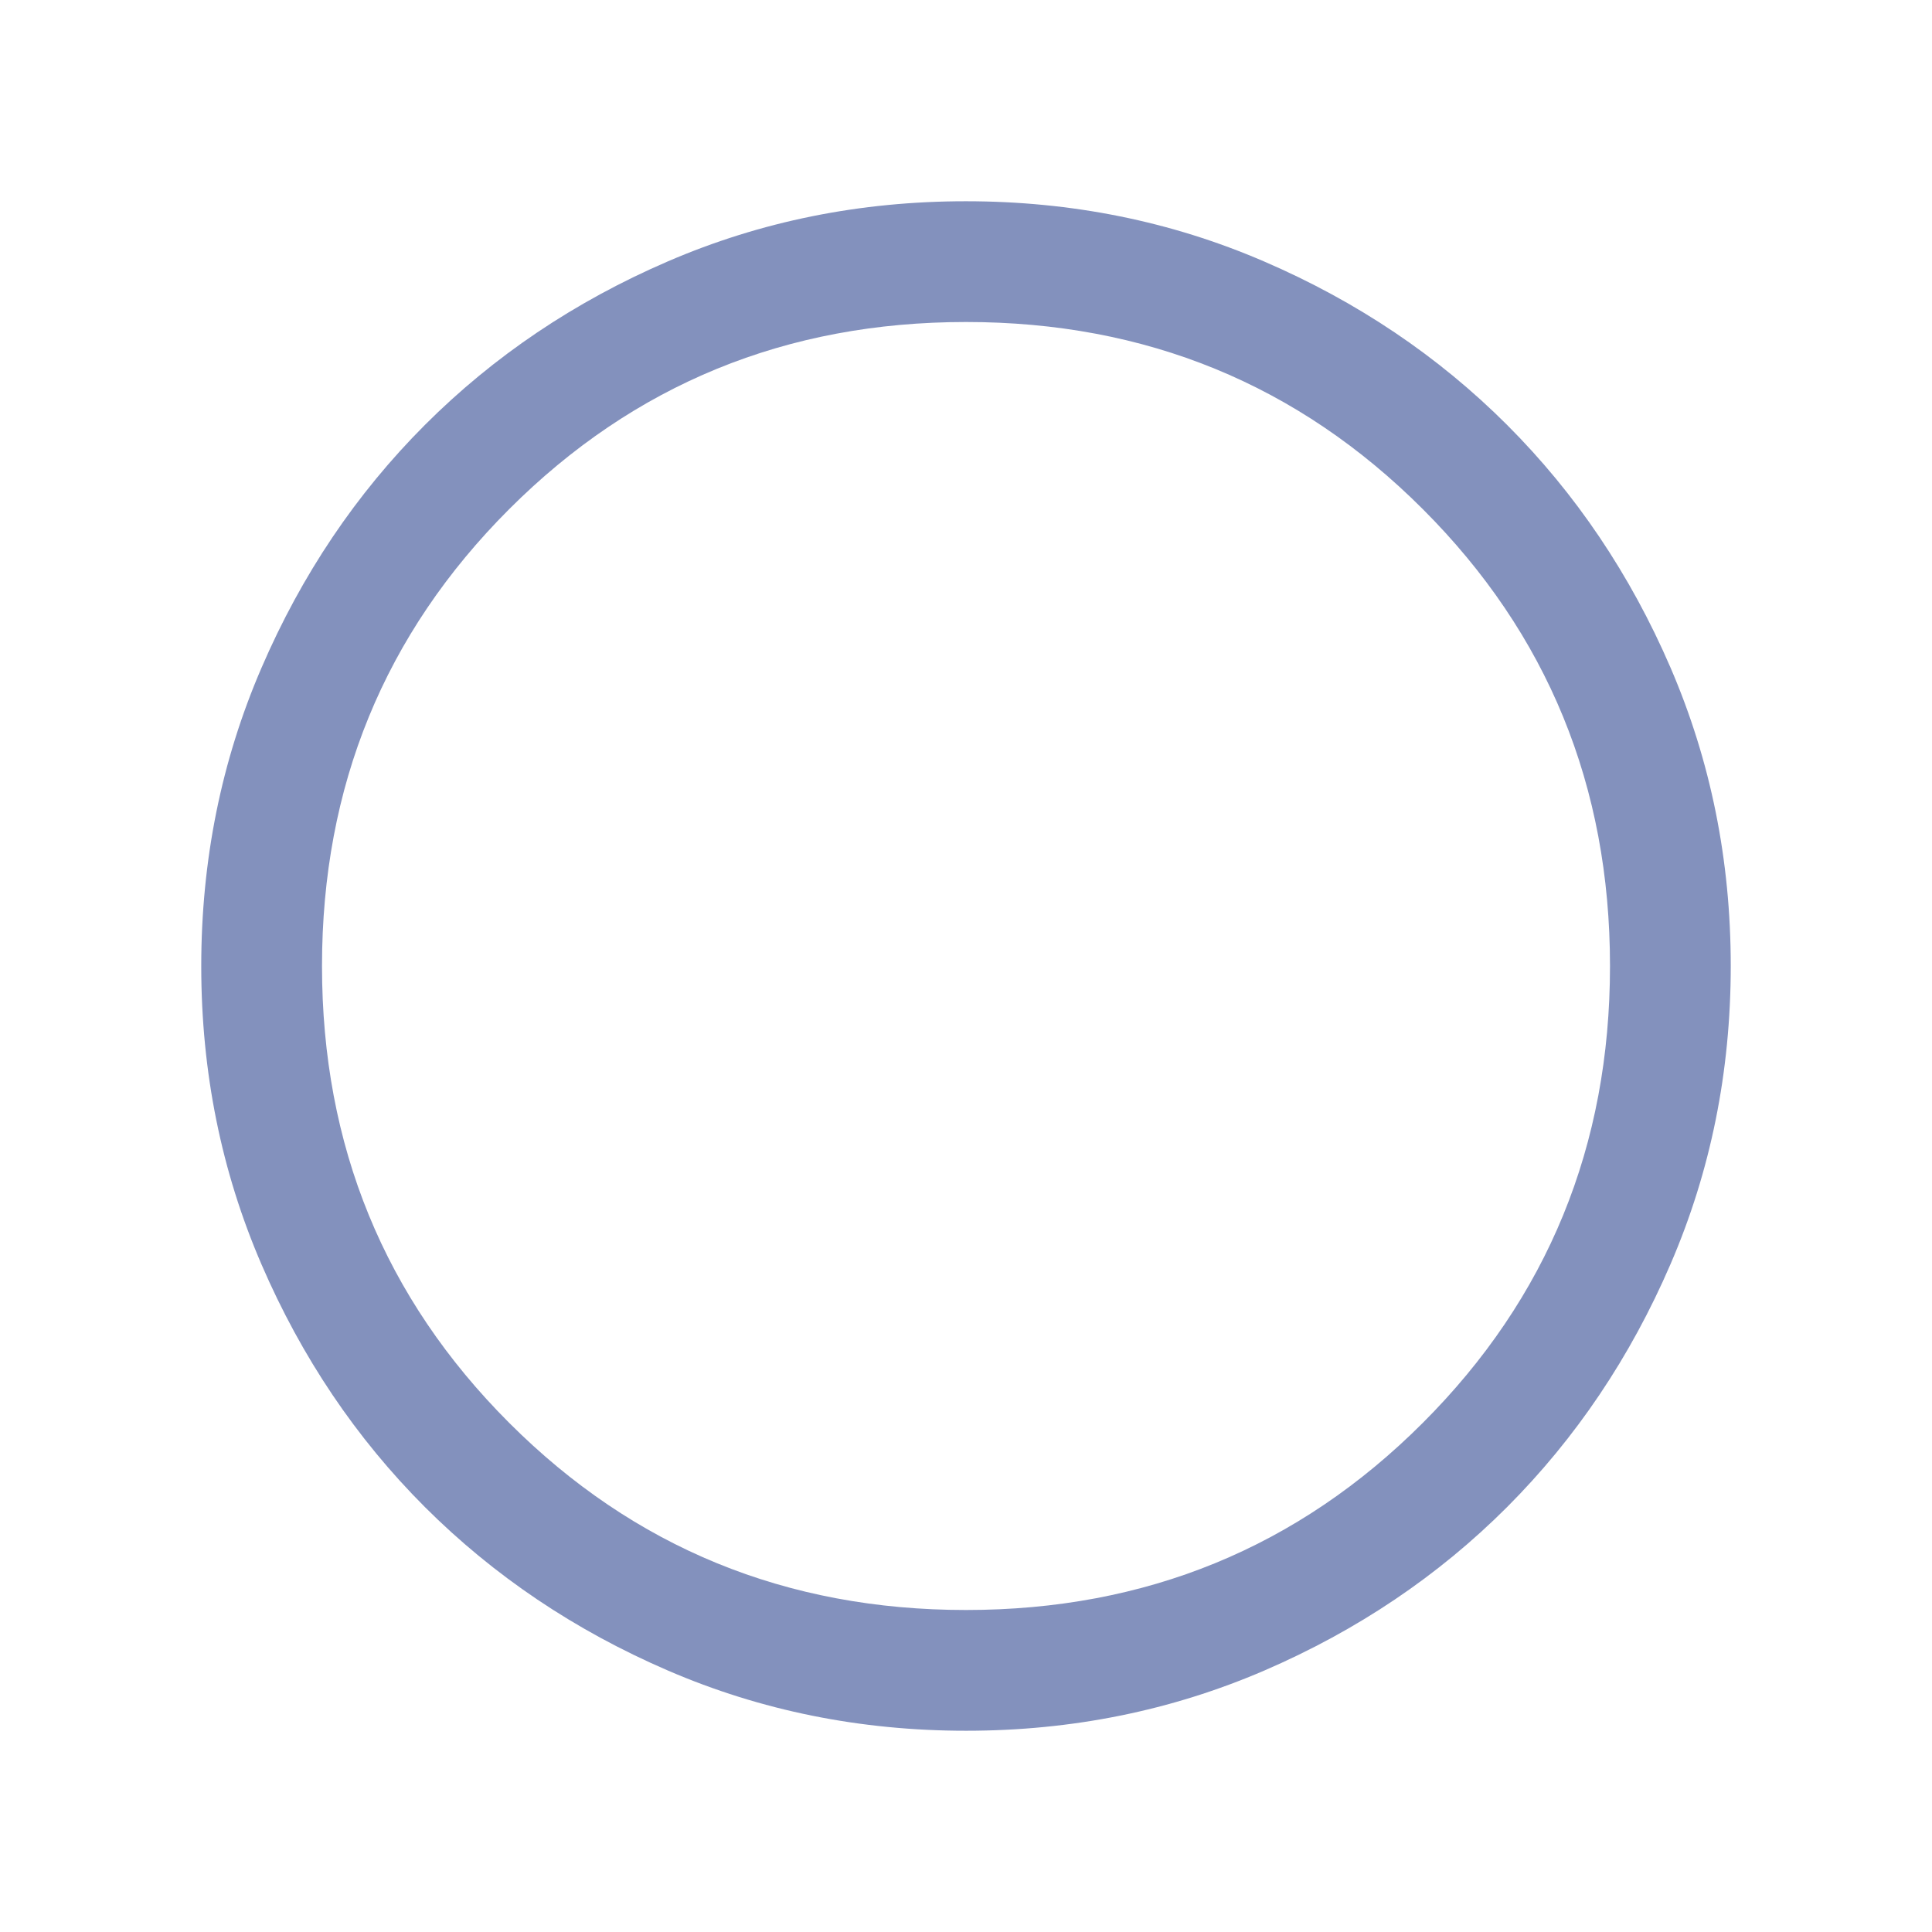
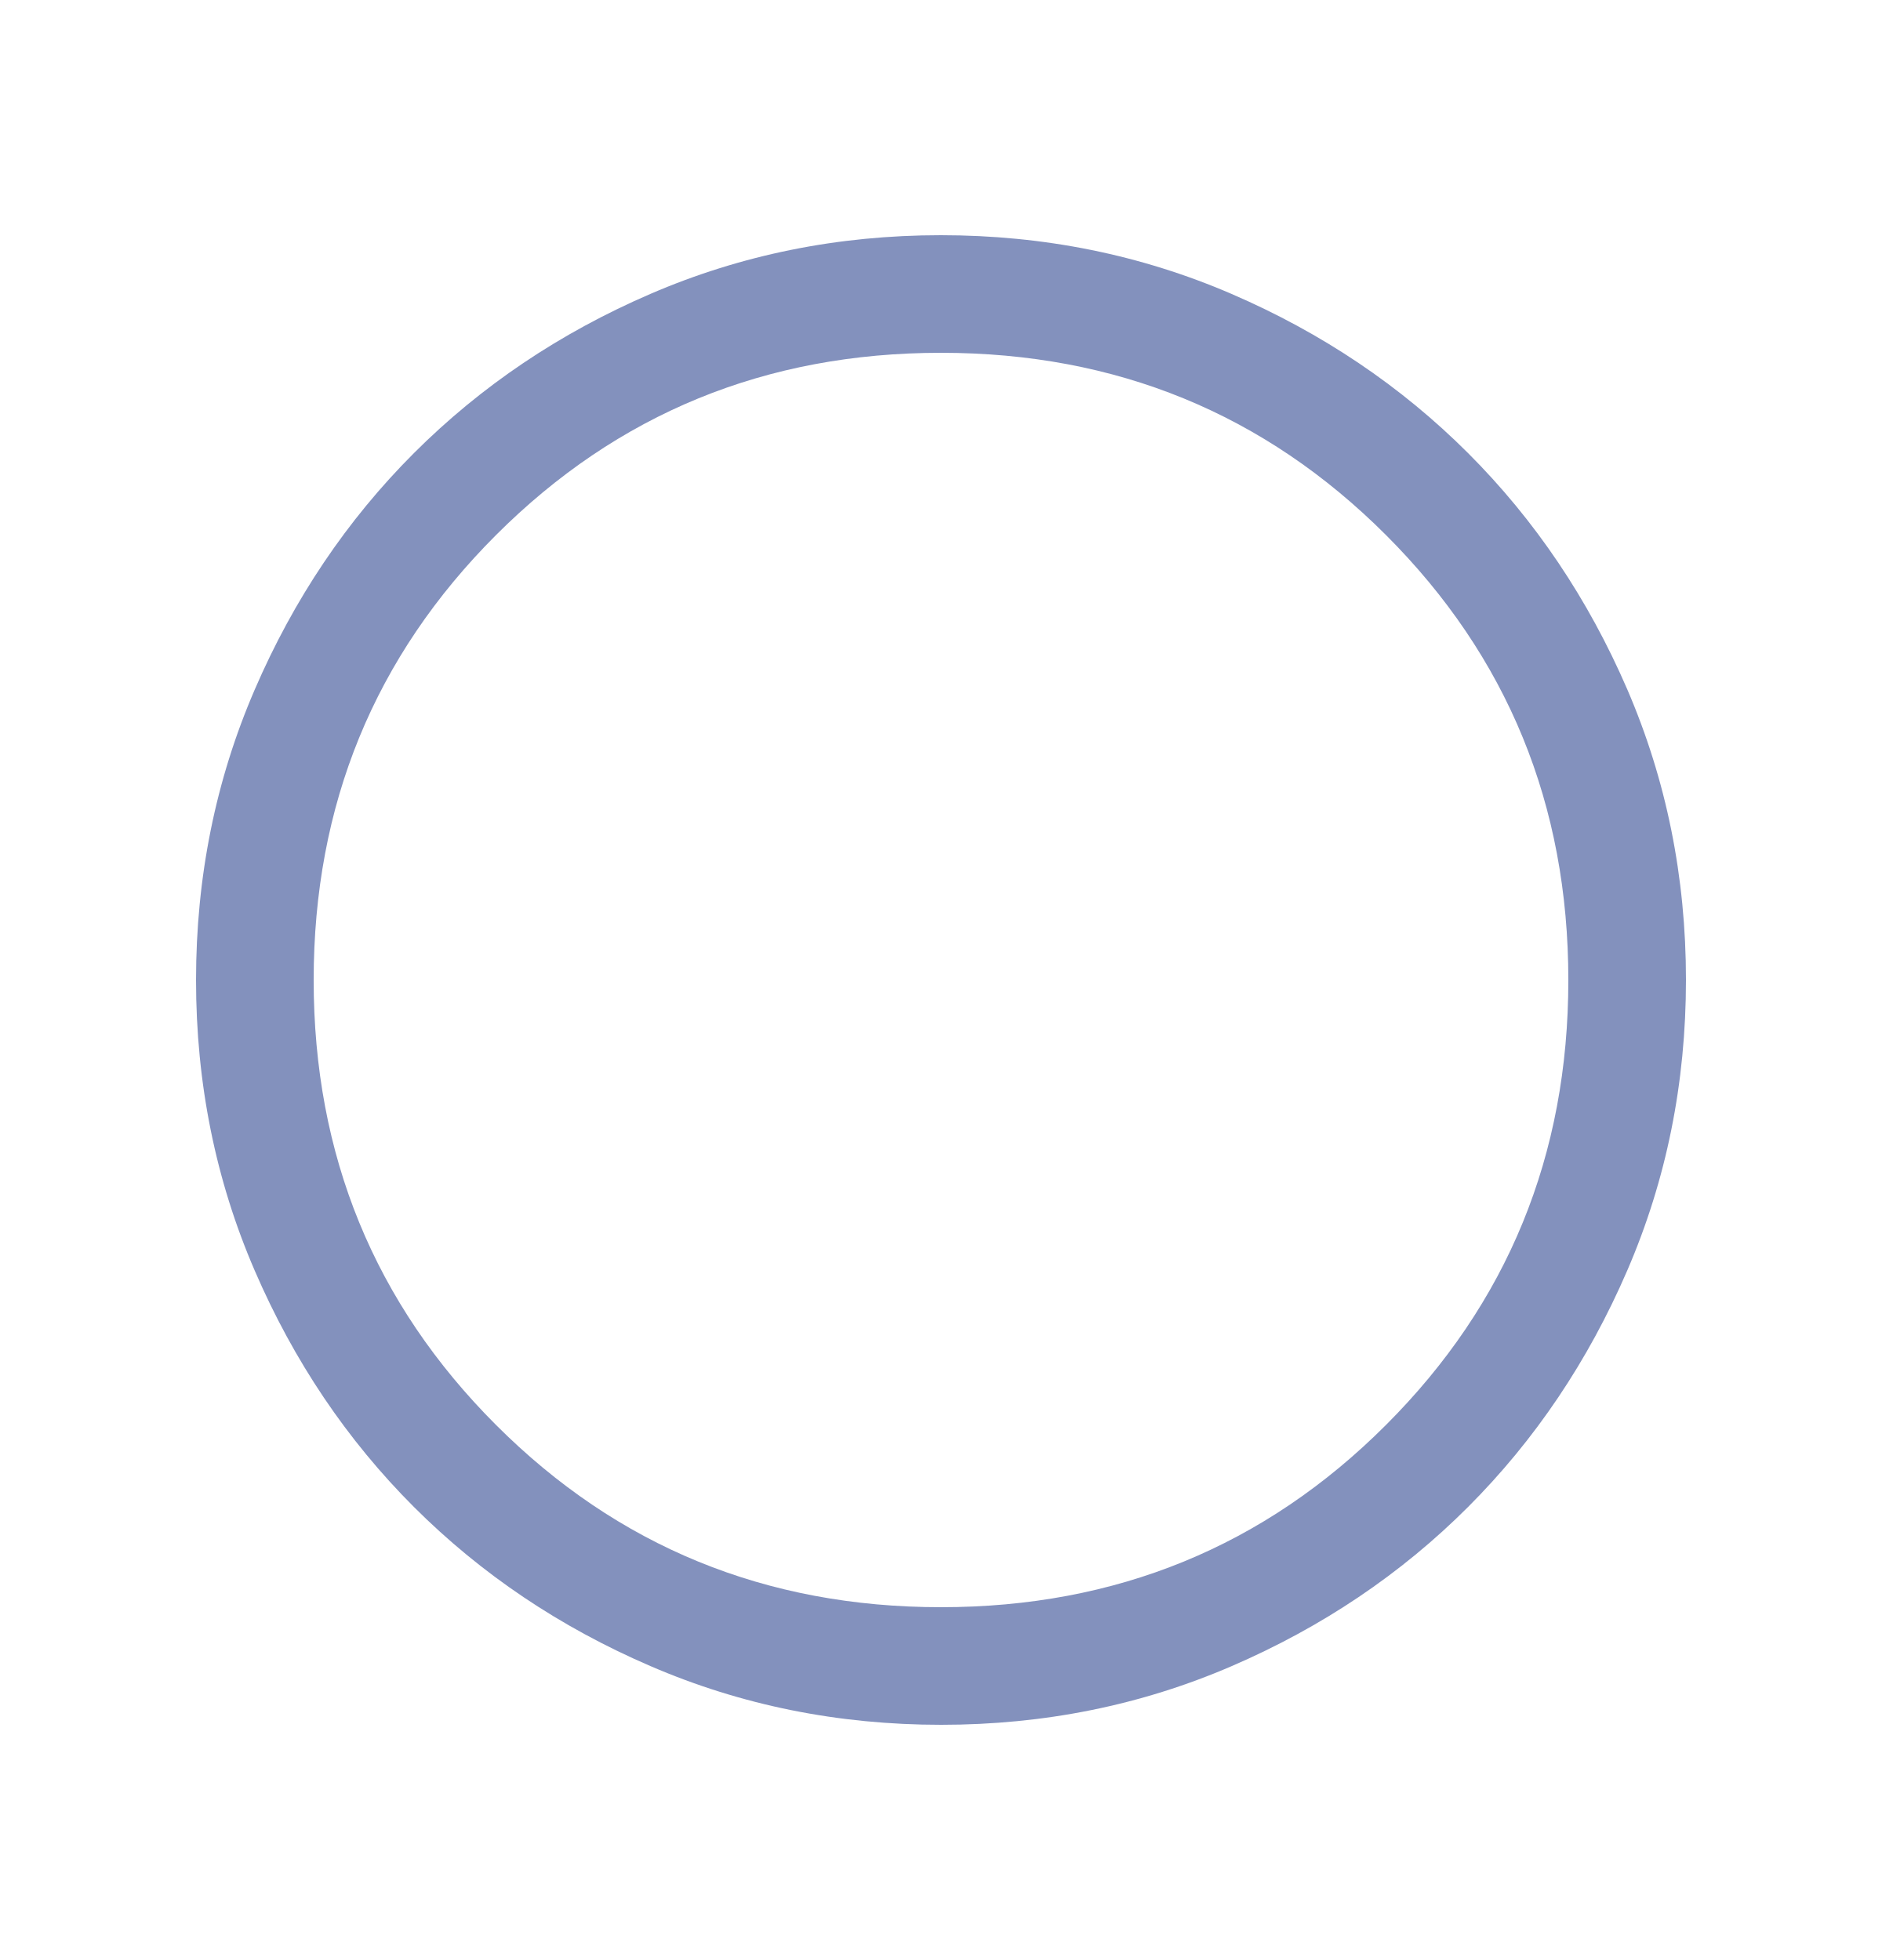
- <svg xmlns="http://www.w3.org/2000/svg" width="24" height="24" viewBox="0 0 24 24" fill="none">
-   <mask id="mask0_4307_163005" style="mask-type:alpha" maskUnits="userSpaceOnUse" x="0" y="0" width="24" height="24">
-     <rect width="24" height="24" fill="#D9D9D9" />
+ <svg xmlns="http://www.w3.org/2000/svg" width="24" height="25" viewBox="0 0 24 25" fill="none">
+   <mask id="mask0_4307_163005" style="mask-type:alpha" maskUnits="userSpaceOnUse" x="0" y="0" width="24" height="25">
+     <rect y="0.5" width="24" height="24" fill="#D9D9D9" />
  </mask>
  <g mask="url(#mask0_4307_163005)">
-     <path d="M12.002 21.5C10.688 21.5 9.453 21.251 8.297 20.752C7.14 20.253 6.135 19.576 5.279 18.722C4.424 17.867 3.747 16.862 3.248 15.706C2.749 14.55 2.5 13.316 2.5 12.002C2.5 10.688 2.749 9.453 3.248 8.297C3.747 7.14 4.423 6.135 5.278 5.279C6.133 4.424 7.138 3.747 8.294 3.248C9.45 2.749 10.684 2.5 11.998 2.5C13.312 2.5 14.547 2.749 15.703 3.248C16.86 3.747 17.865 4.423 18.721 5.278C19.576 6.133 20.253 7.138 20.752 8.294C21.25 9.45 21.5 10.684 21.5 11.998C21.5 13.312 21.251 14.547 20.752 15.703C20.253 16.86 19.576 17.865 18.722 18.721C17.867 19.576 16.862 20.253 15.706 20.752C14.55 21.25 13.316 21.5 12.002 21.5ZM12 20C14.233 20 16.125 19.225 17.675 17.675C19.225 16.125 20 14.233 20 12C20 9.767 19.225 7.875 17.675 6.325C16.125 4.775 14.233 4 12 4C9.767 4 7.875 4.775 6.325 6.325C4.775 7.875 4 9.767 4 12C4 14.233 4.775 16.125 6.325 17.675C7.875 19.225 9.767 20 12 20Z" fill="#8391BD" />
+     <path d="M12.002 22C10.688 22 9.453 21.751 8.297 21.252C7.14 20.754 6.135 20.077 5.279 19.222C4.424 18.367 3.747 17.362 3.248 16.206C2.749 15.051 2.5 13.816 2.5 12.502C2.5 11.188 2.749 9.953 3.248 8.797C3.747 7.641 4.423 6.635 5.278 5.78C6.133 4.925 7.138 4.248 8.294 3.749C9.45 3.25 10.684 3 11.998 3C13.312 3 14.547 3.25 15.703 3.748C16.86 4.247 17.865 4.924 18.721 5.779C19.576 6.634 20.253 7.639 20.752 8.794C21.25 9.95 21.5 11.185 21.5 12.499C21.5 13.813 21.251 15.048 20.752 16.204C20.253 17.36 19.576 18.366 18.722 19.221C17.867 20.076 16.862 20.753 15.706 21.252C14.55 21.751 13.316 22 12.002 22ZM12 20.5C14.233 20.5 16.125 19.726 17.675 18.175C19.225 16.625 20 14.734 20 12.501C20 10.267 19.225 8.375 17.675 6.825C16.125 5.275 14.233 4.5 12 4.5C9.767 4.5 7.875 5.275 6.325 6.825C4.775 8.375 4 10.267 4 12.501C4 14.734 4.775 16.625 6.325 18.175C7.875 19.726 9.767 20.5 12 20.5Z" fill="#8391BD" />
  </g>
</svg>
